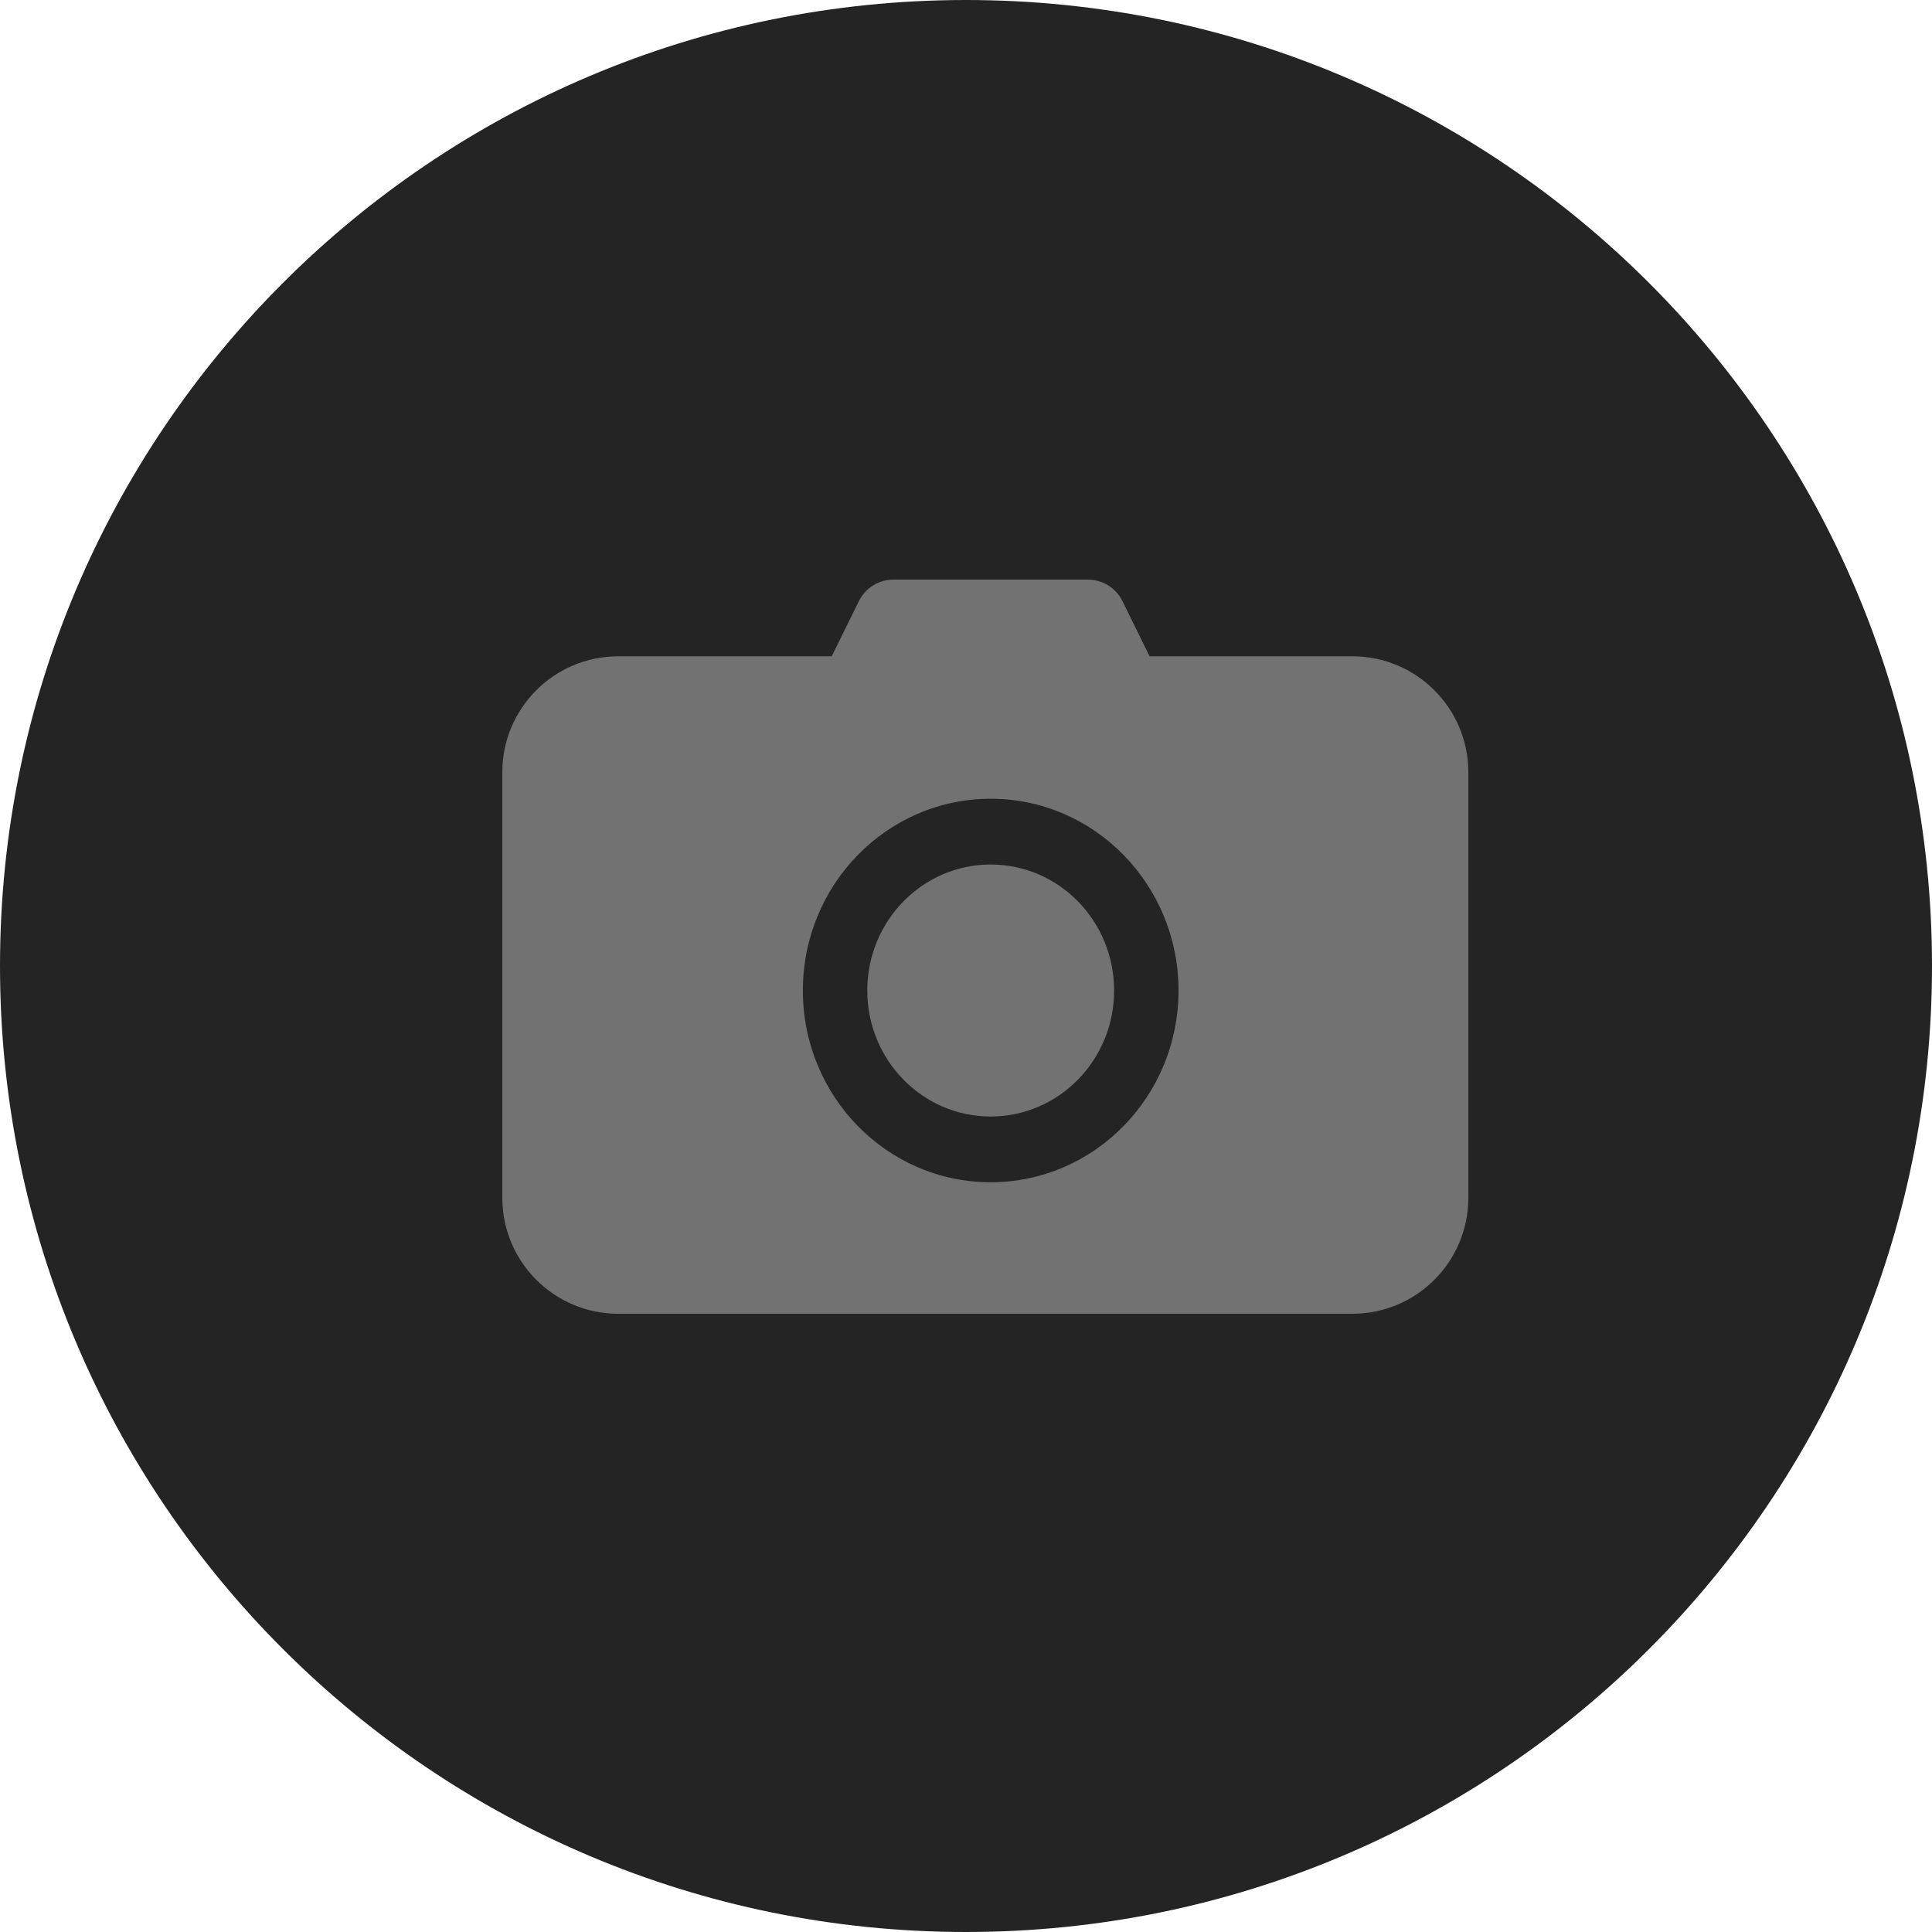
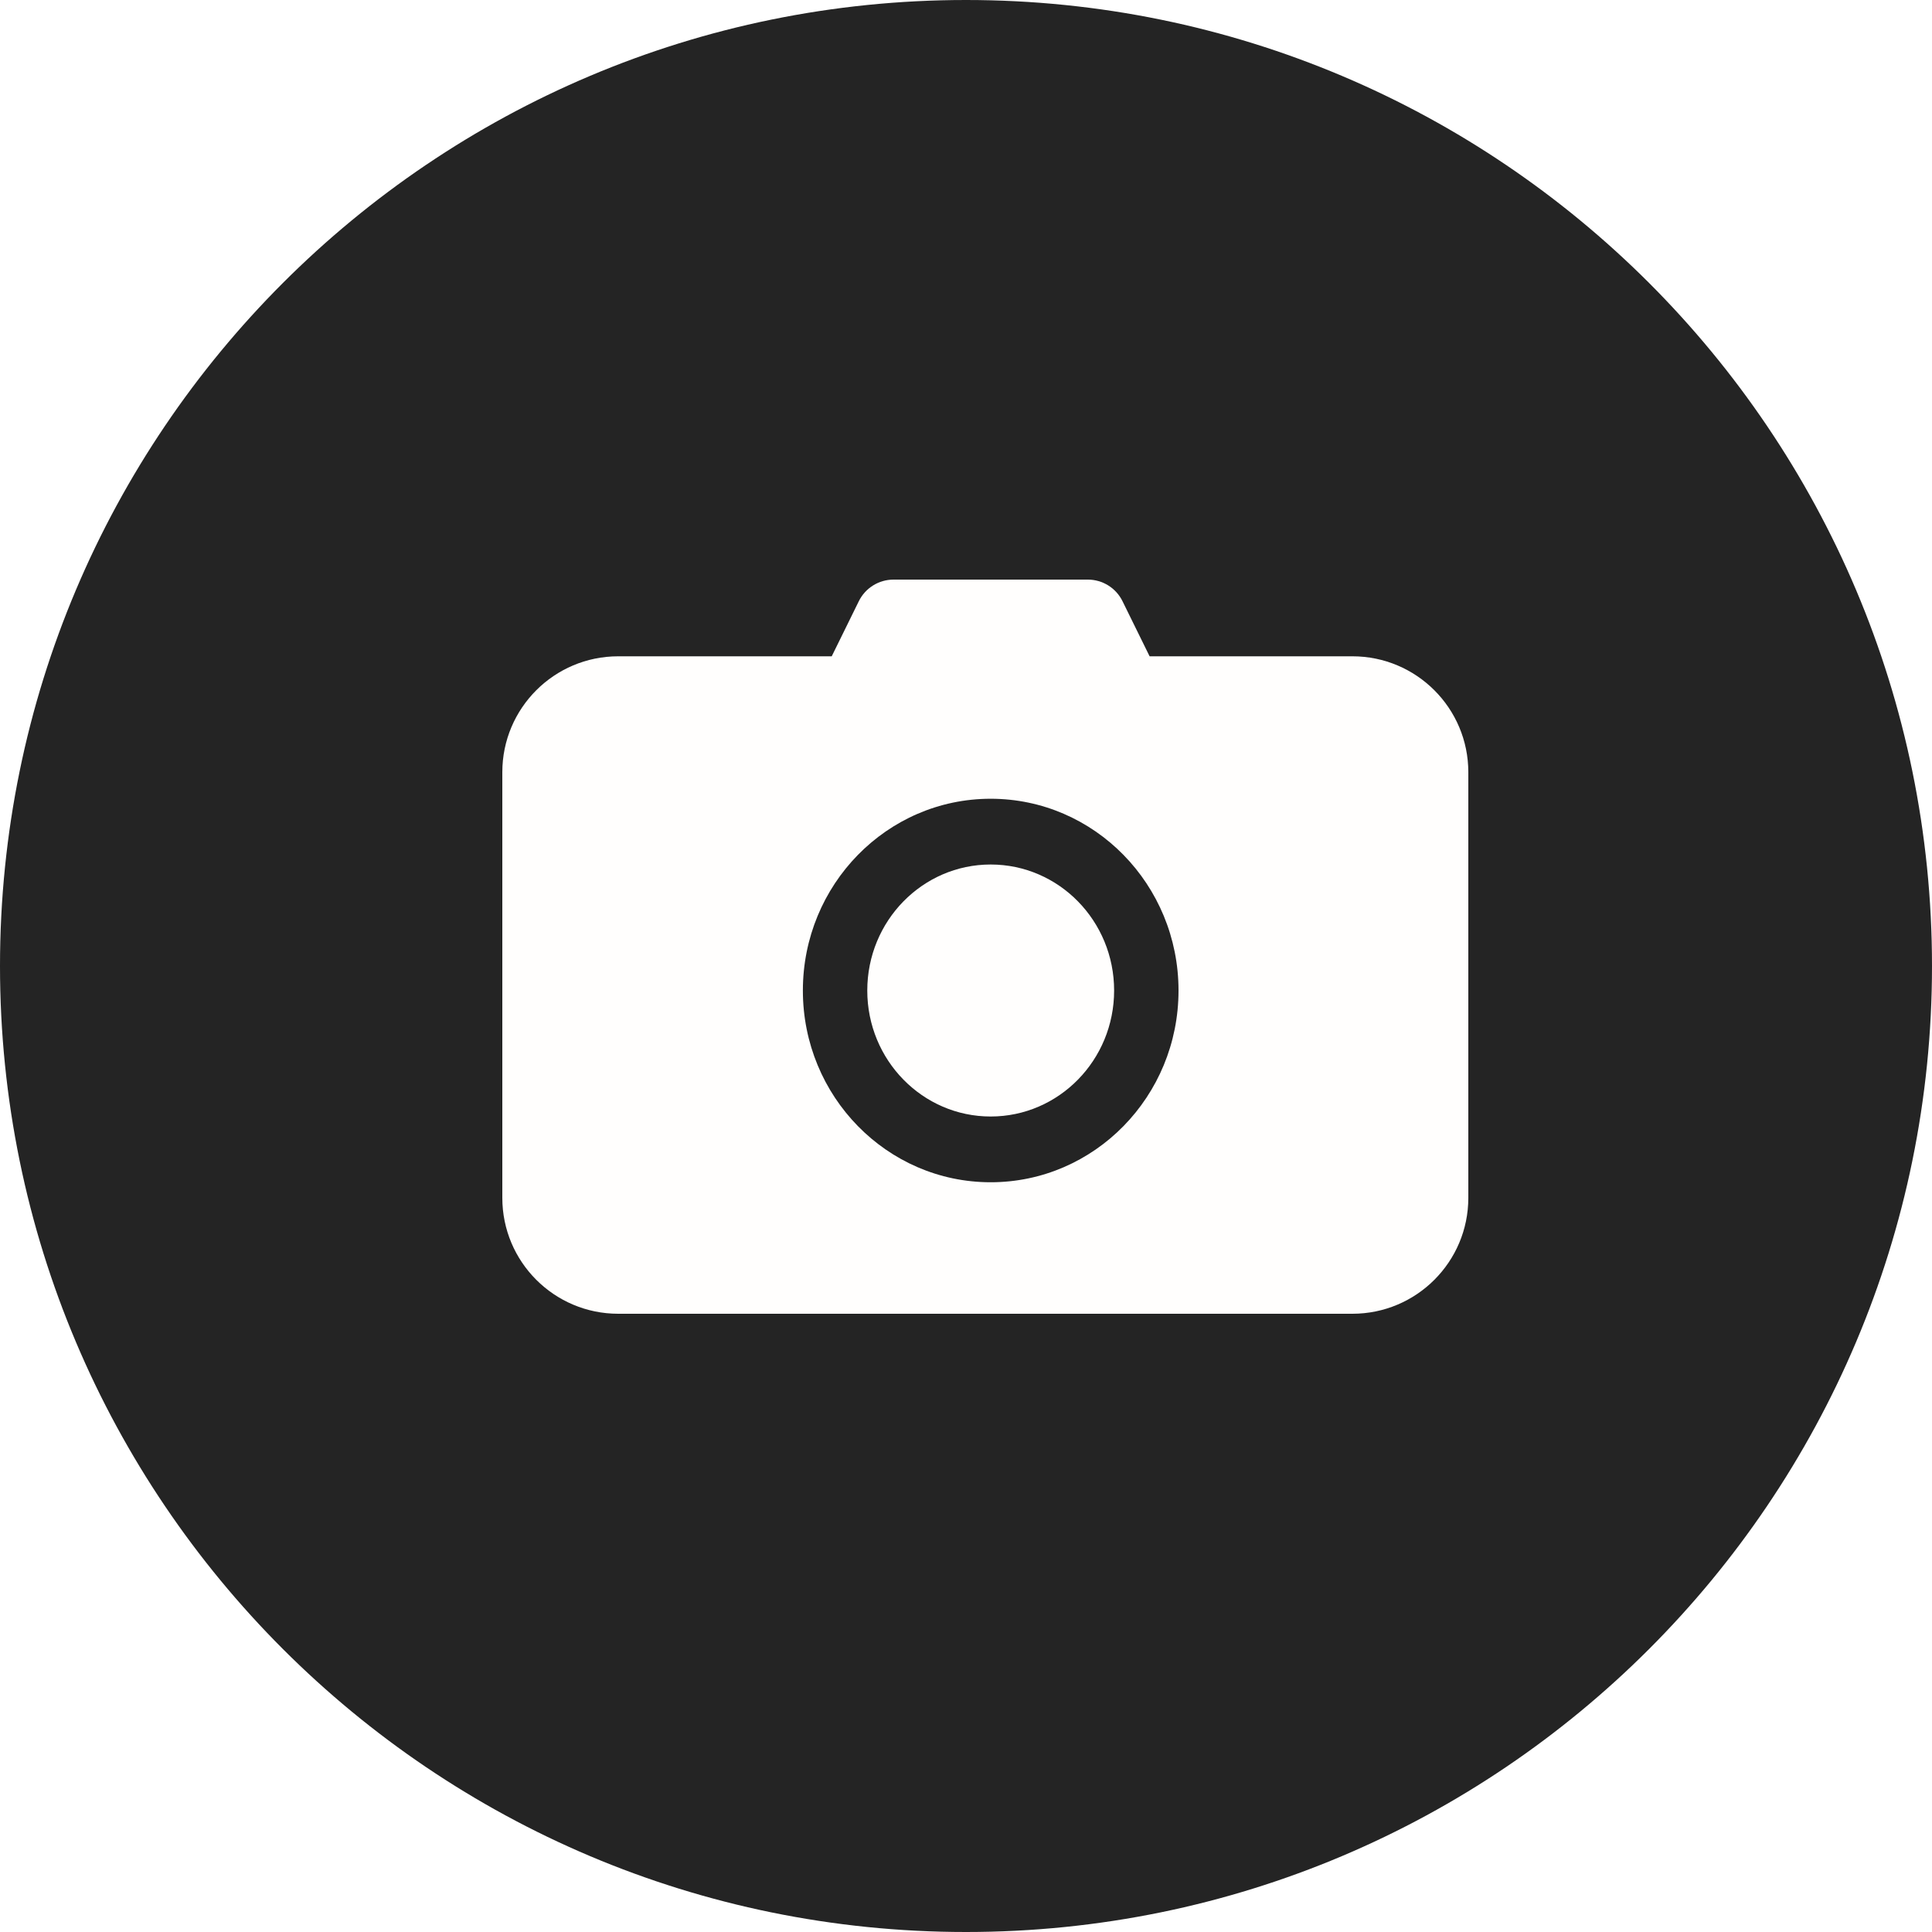
<svg xmlns="http://www.w3.org/2000/svg" width="30" height="30" viewBox="0 0 30 30" fill="none">
  <circle cx="15" cy="15" r="15" fill="#242424" />
-   <path fill-rule="evenodd" clip-rule="evenodd" d="M13.336 9.335C13.437 9.13 13.646 9 13.875 9H16.892C17.121 9 17.329 9.13 17.43 9.335L17.851 10.191H21C21.994 10.191 22.8 10.997 22.8 11.991V18.6C22.8 19.594 21.994 20.4 21 20.4H9.6C8.606 20.4 7.8 19.594 7.8 18.6V11.991C7.8 10.997 8.606 10.191 9.6 10.191H12.915L13.336 9.335ZM15.383 18.358C16.994 18.358 18.3 17.025 18.3 15.381C18.3 13.736 16.994 12.403 15.383 12.403C13.773 12.403 12.467 13.736 12.467 15.381C12.467 17.025 13.773 18.358 15.383 18.358ZM15.383 17.337C16.442 17.337 17.3 16.461 17.3 15.381C17.3 14.3 16.442 13.424 15.383 13.424C14.325 13.424 13.467 14.3 13.467 15.381C13.467 16.461 14.325 17.337 15.383 17.337Z" fill="#727272" />
+   <path fill-rule="evenodd" clip-rule="evenodd" d="M13.336 9.335C13.437 9.13 13.646 9 13.875 9H16.892C17.121 9 17.329 9.13 17.43 9.335L17.851 10.191H21C21.994 10.191 22.8 10.997 22.8 11.991V18.6C22.8 19.594 21.994 20.4 21 20.4H9.6C8.606 20.4 7.8 19.594 7.8 18.6V11.991C7.8 10.997 8.606 10.191 9.6 10.191H12.915L13.336 9.335ZM15.383 18.358C16.994 18.358 18.3 17.025 18.3 15.381C18.3 13.736 16.994 12.403 15.383 12.403C13.773 12.403 12.467 13.736 12.467 15.381C12.467 17.025 13.773 18.358 15.383 18.358ZM15.383 17.337C16.442 17.337 17.3 16.461 17.3 15.381C17.3 14.3 16.442 13.424 15.383 13.424C14.325 13.424 13.467 14.3 13.467 15.381C13.467 16.461 14.325 17.337 15.383 17.337Z" fill="#FFFEFD" />
</svg>
